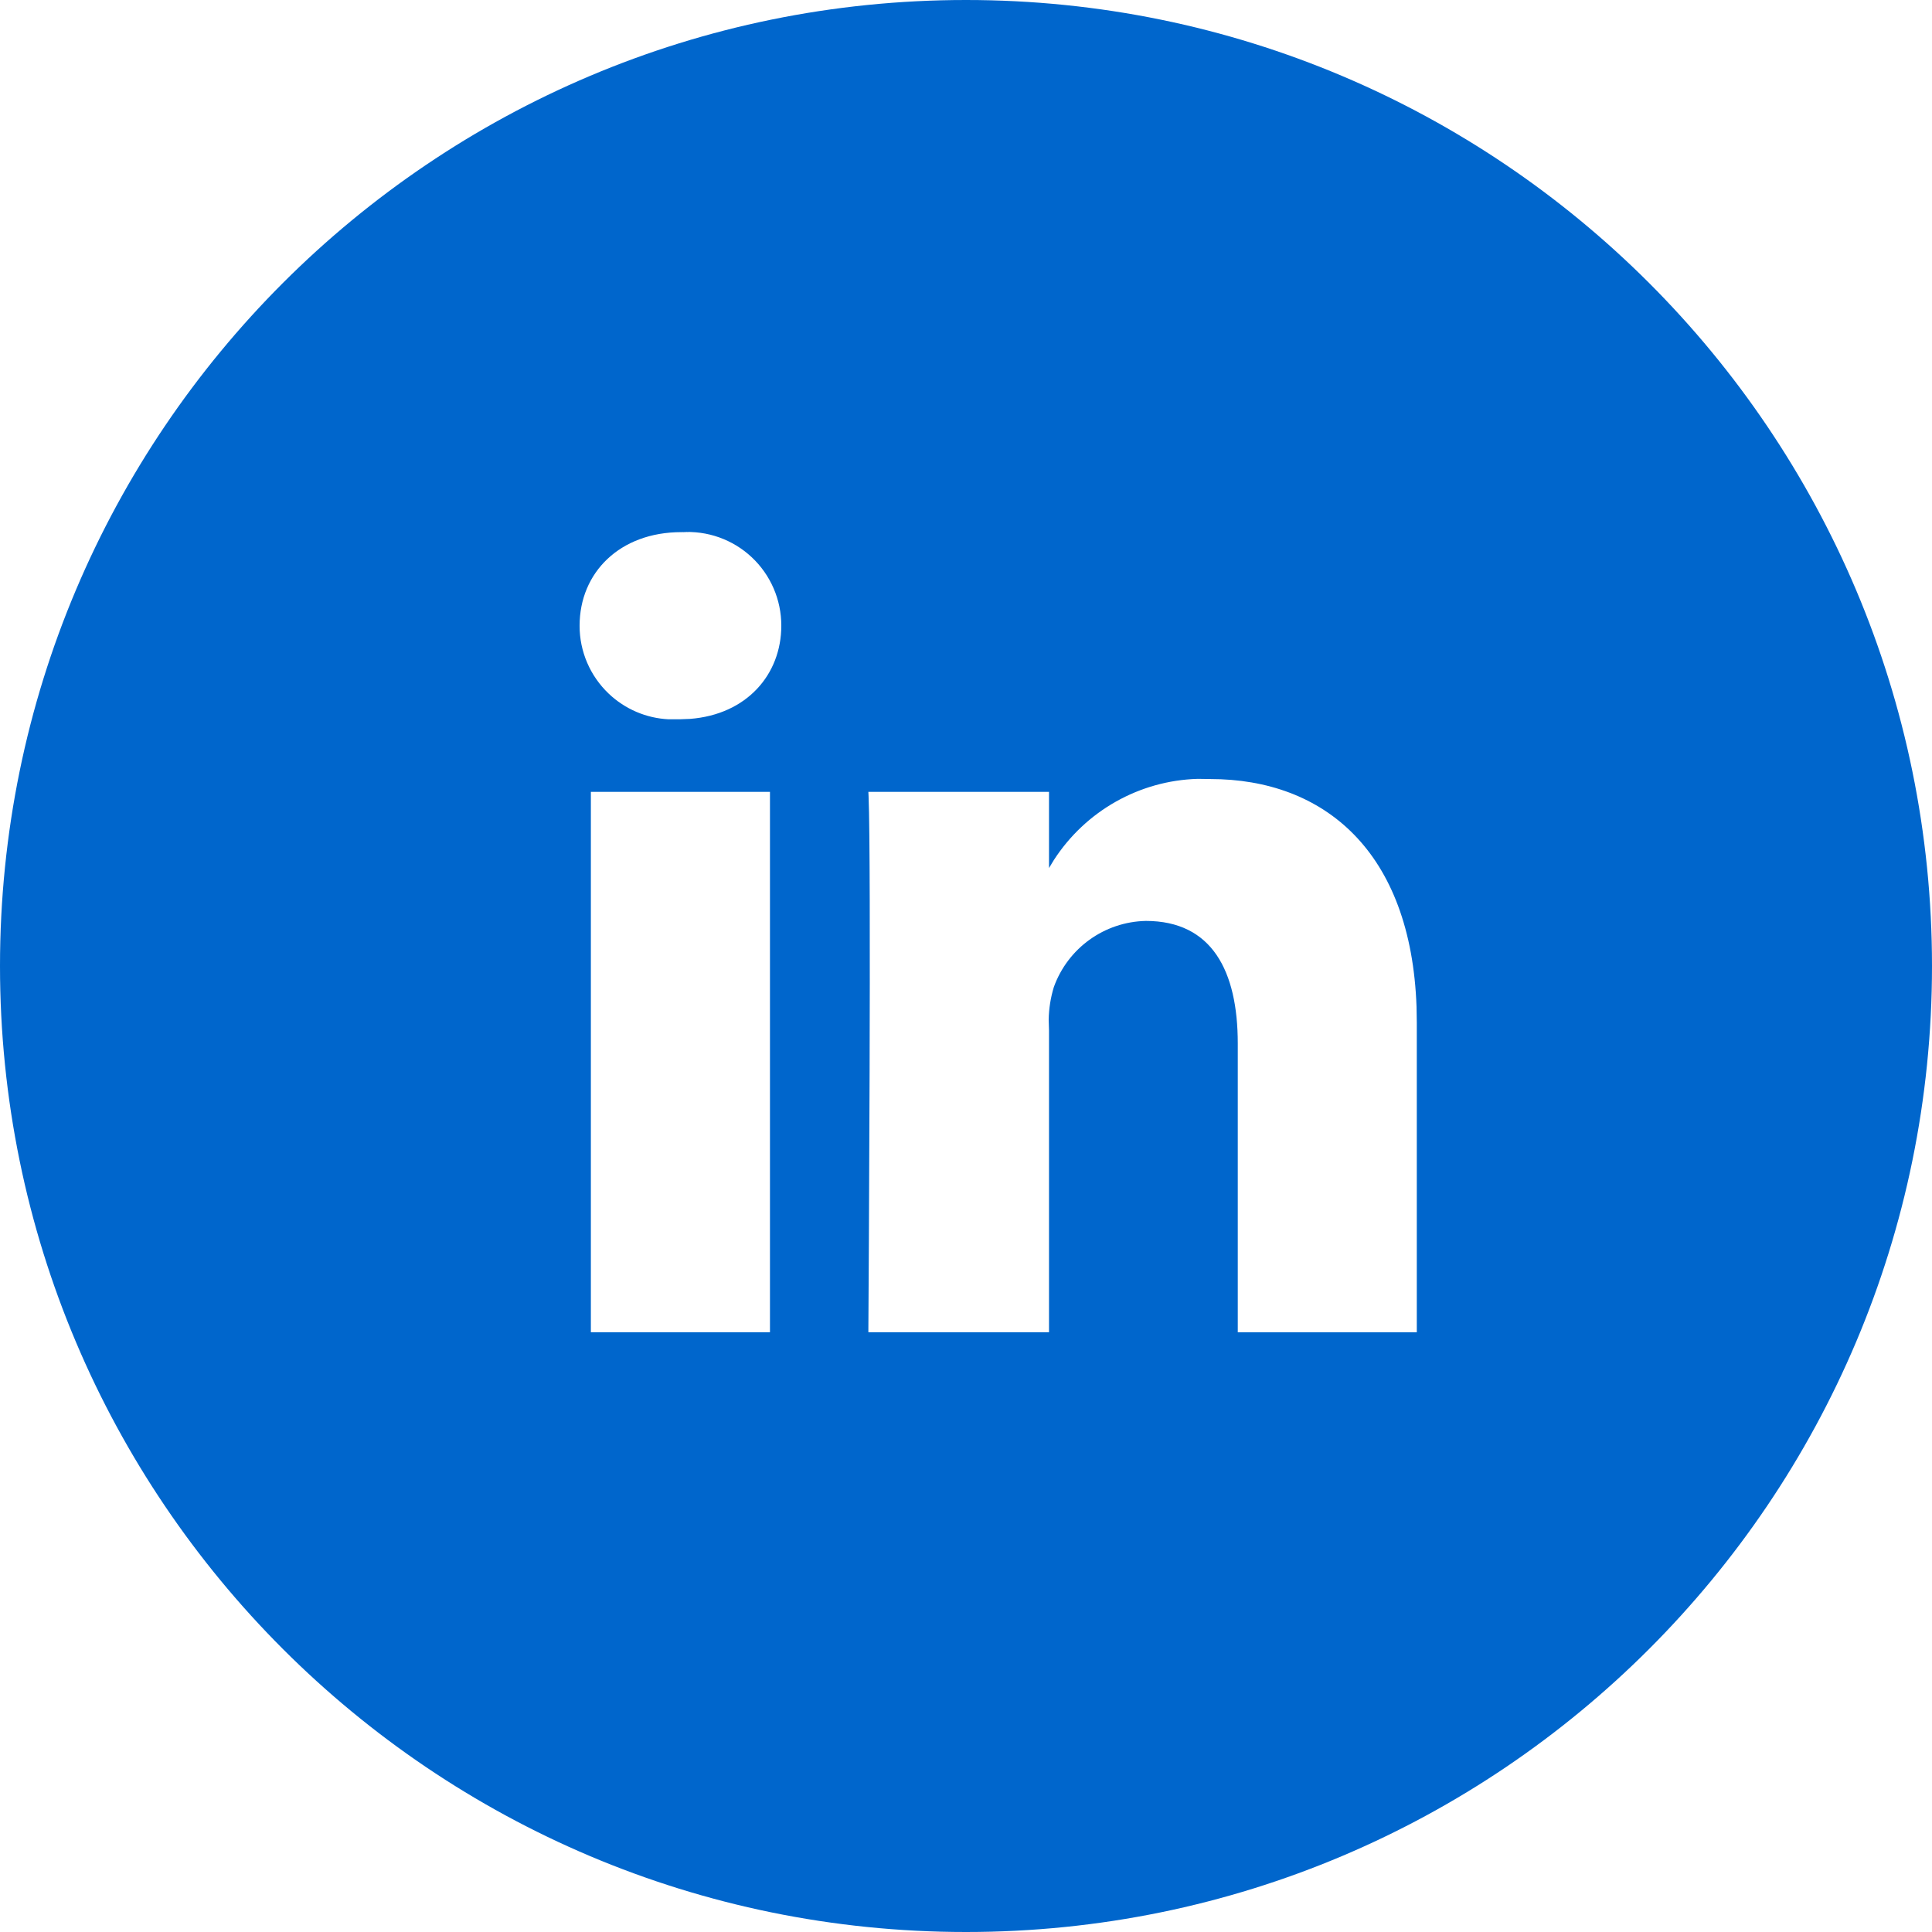
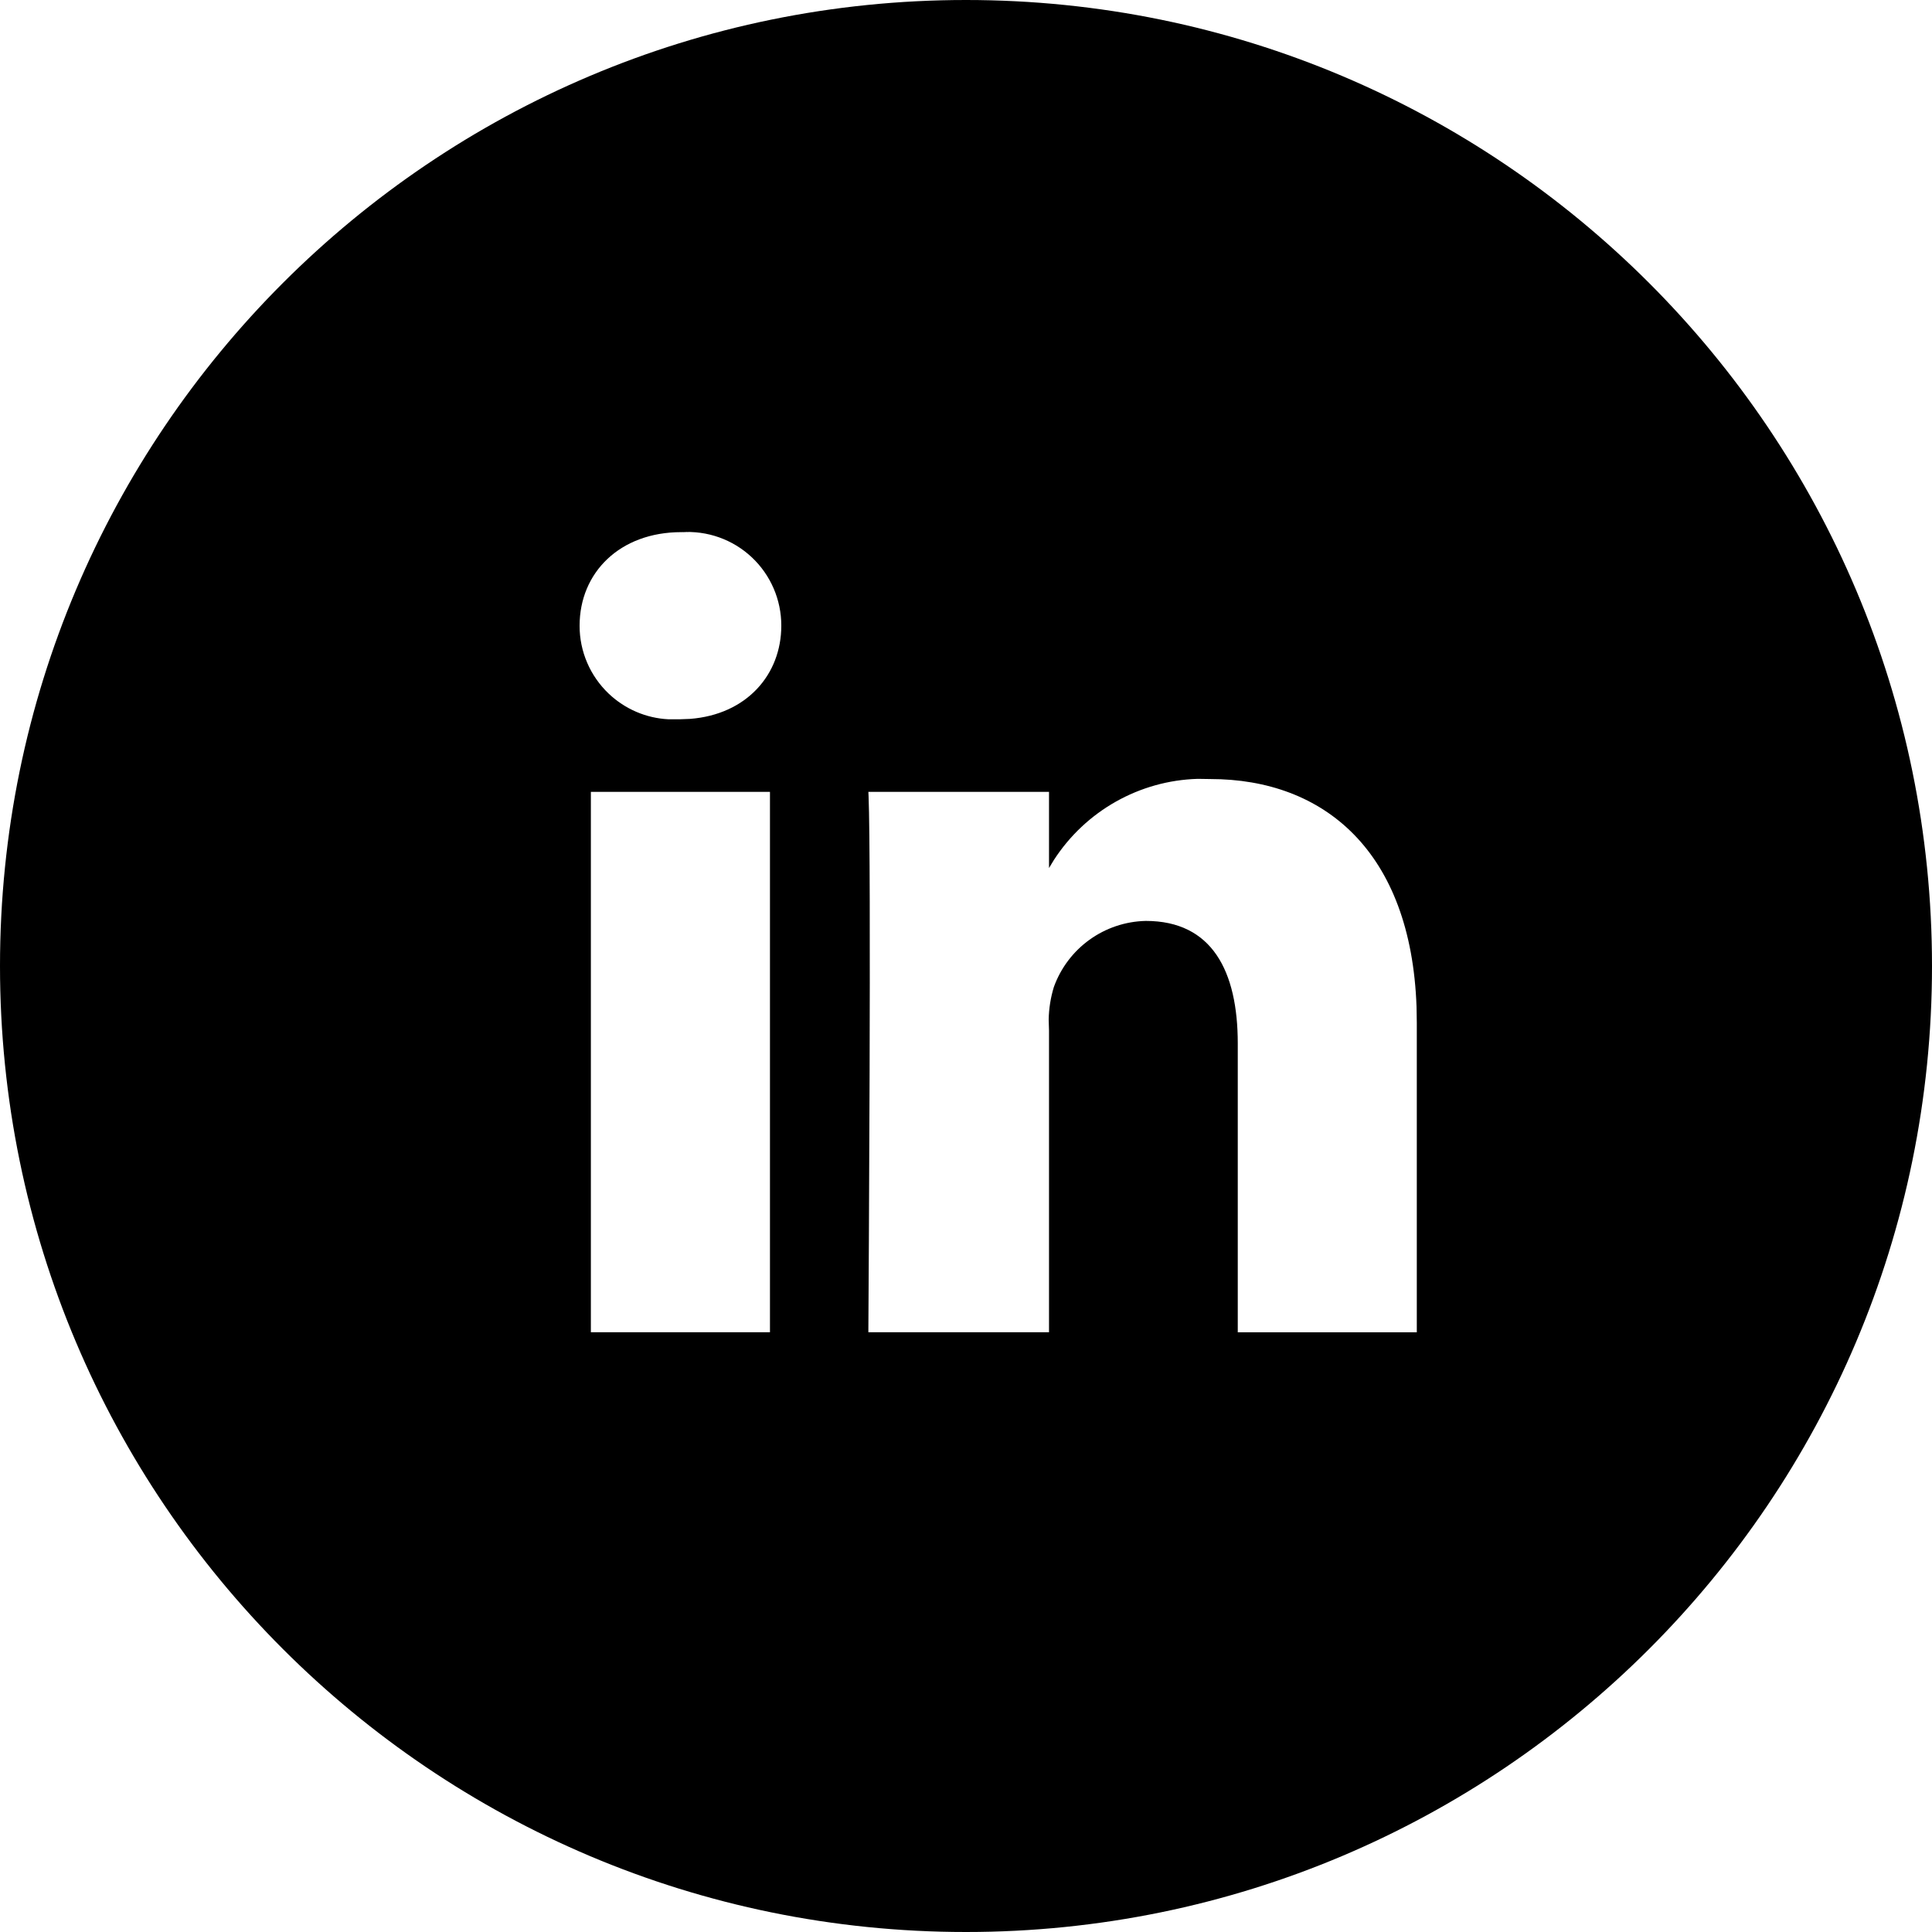
- <svg xmlns="http://www.w3.org/2000/svg" width="30" height="30">
-   <path d="M15 0c8.284 0 15 6.716 15 15 0 8.284-6.716 15-15 15-8.284 0-15-6.716-15-15C0 6.716 6.716 0 15 0zm-3.044 12.296H9.175v8.391H11.956v-8.391zm6.643-.202c-.907.026-1.743.499-2.235 1.261L16.289 13.479l0-1.183h-2.805l.003.065c.043 1.027.001 7.665-.003 8.28l-0.0.046h2.805v-4.684l-.005-.171c.003-.171.03-.341.08-.505.218-.605.785-1.013 1.428-1.027 1.027 0 1.428.776 1.428 1.904v4.484H22v-4.809l-.004-.245c-.085-2.411-1.432-3.537-3.202-3.537zm-7.87-3.834l-.15.003C9.626 8.263 9 8.89 9 9.716c-.001.399.163.78.452 1.055.253.24.582.381.928.398l.174-0.0.159-.006c.883-.067 1.419-.69 1.419-1.447.001-.403-.166-.789-.46-1.064-.295-.276-.69-.416-1.093-.388z" fill="#06C" fill-rule="evenodd" />
+ <svg xmlns="http://www.w3.org/2000/svg" width="30" height="30" viewbox="0 0 30 30">
+   <path d="M15 0c8.284 0 15 6.716 15 15 0 8.284-6.716 15-15 15-8.284 0-15-6.716-15-15C0 6.716 6.716 0 15 0zm-3.044 12.296H9.175v8.391H11.956v-8.391zm6.643-.202c-.907.026-1.743.499-2.235 1.261L16.289 13.479l0-1.183h-2.805l.003.065c.043 1.027.001 7.665-.003 8.28l-0.0.046h2.805v-4.684l-.005-.171c.003-.171.03-.341.08-.505.218-.605.785-1.013 1.428-1.027 1.027 0 1.428.776 1.428 1.904v4.484H22v-4.809l-.004-.245c-.085-2.411-1.432-3.537-3.202-3.537zm-7.87-3.834l-.15.003C9.626 8.263 9 8.89 9 9.716c-.001.399.163.78.452 1.055.253.24.582.381.928.398l.174-0.0.159-.006c.883-.067 1.419-.69 1.419-1.447.001-.403-.166-.789-.46-1.064-.295-.276-.69-.416-1.093-.388z" fill-rule="evenodd" />
</svg>
